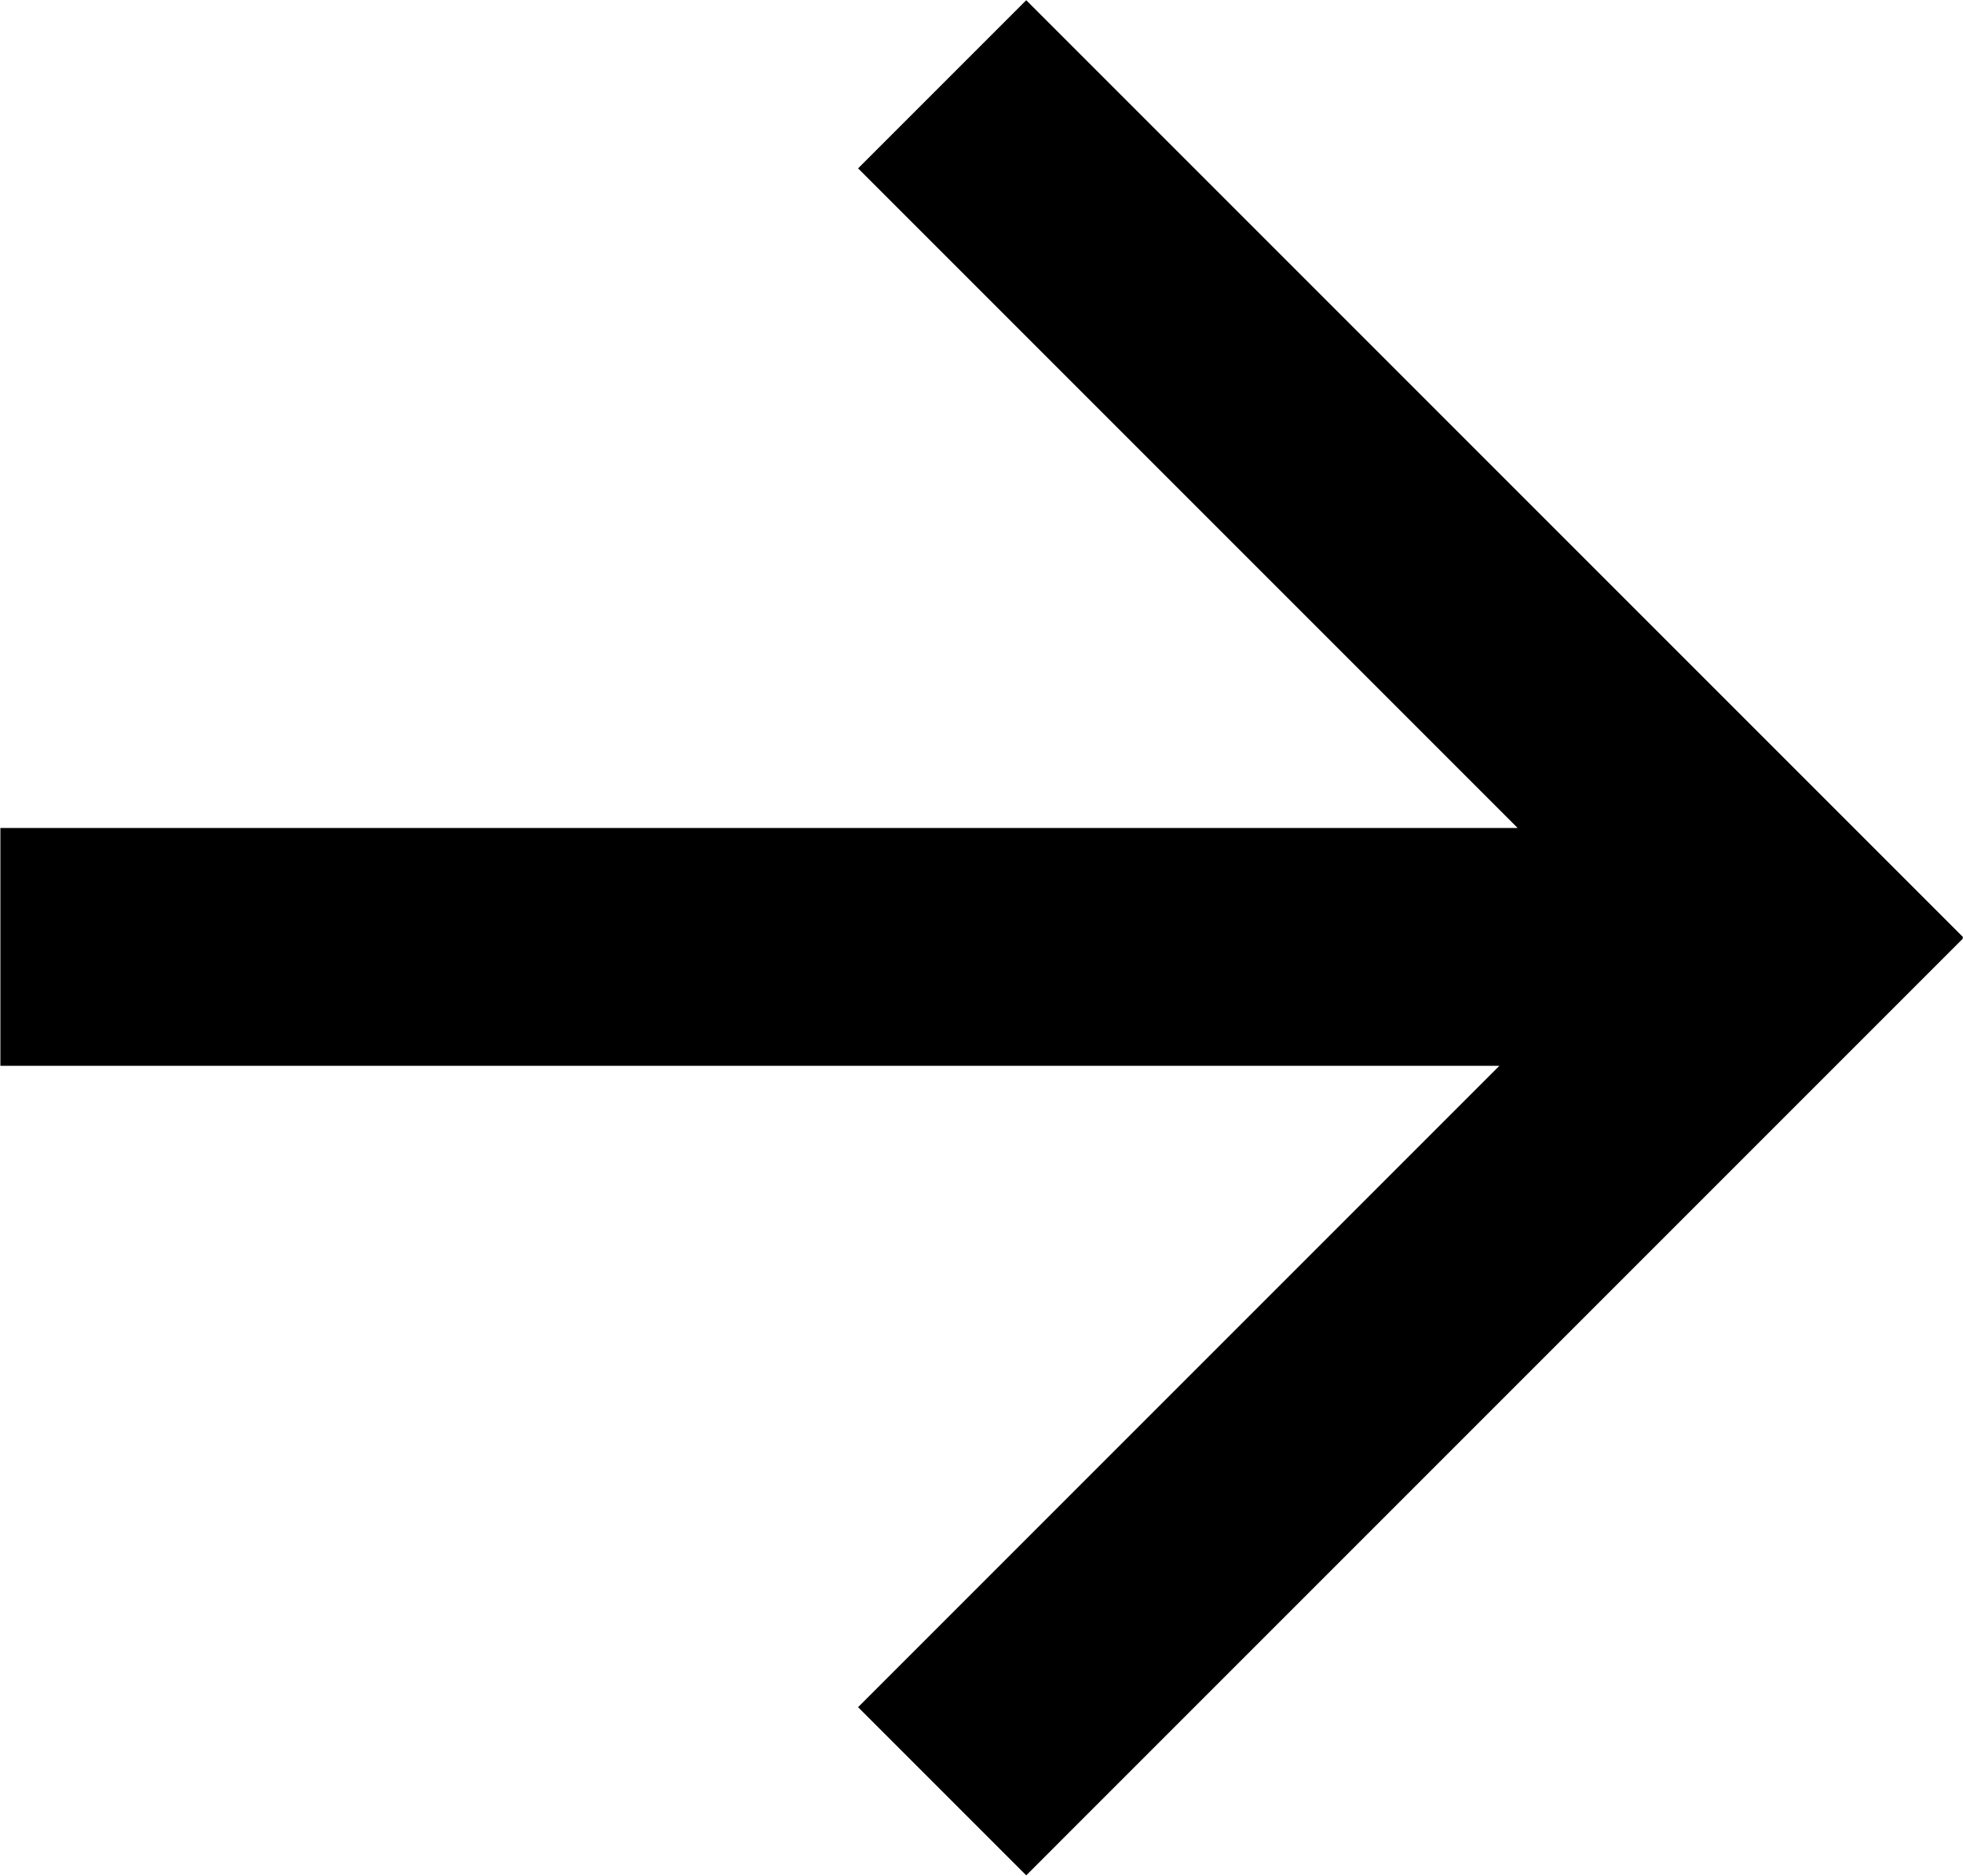
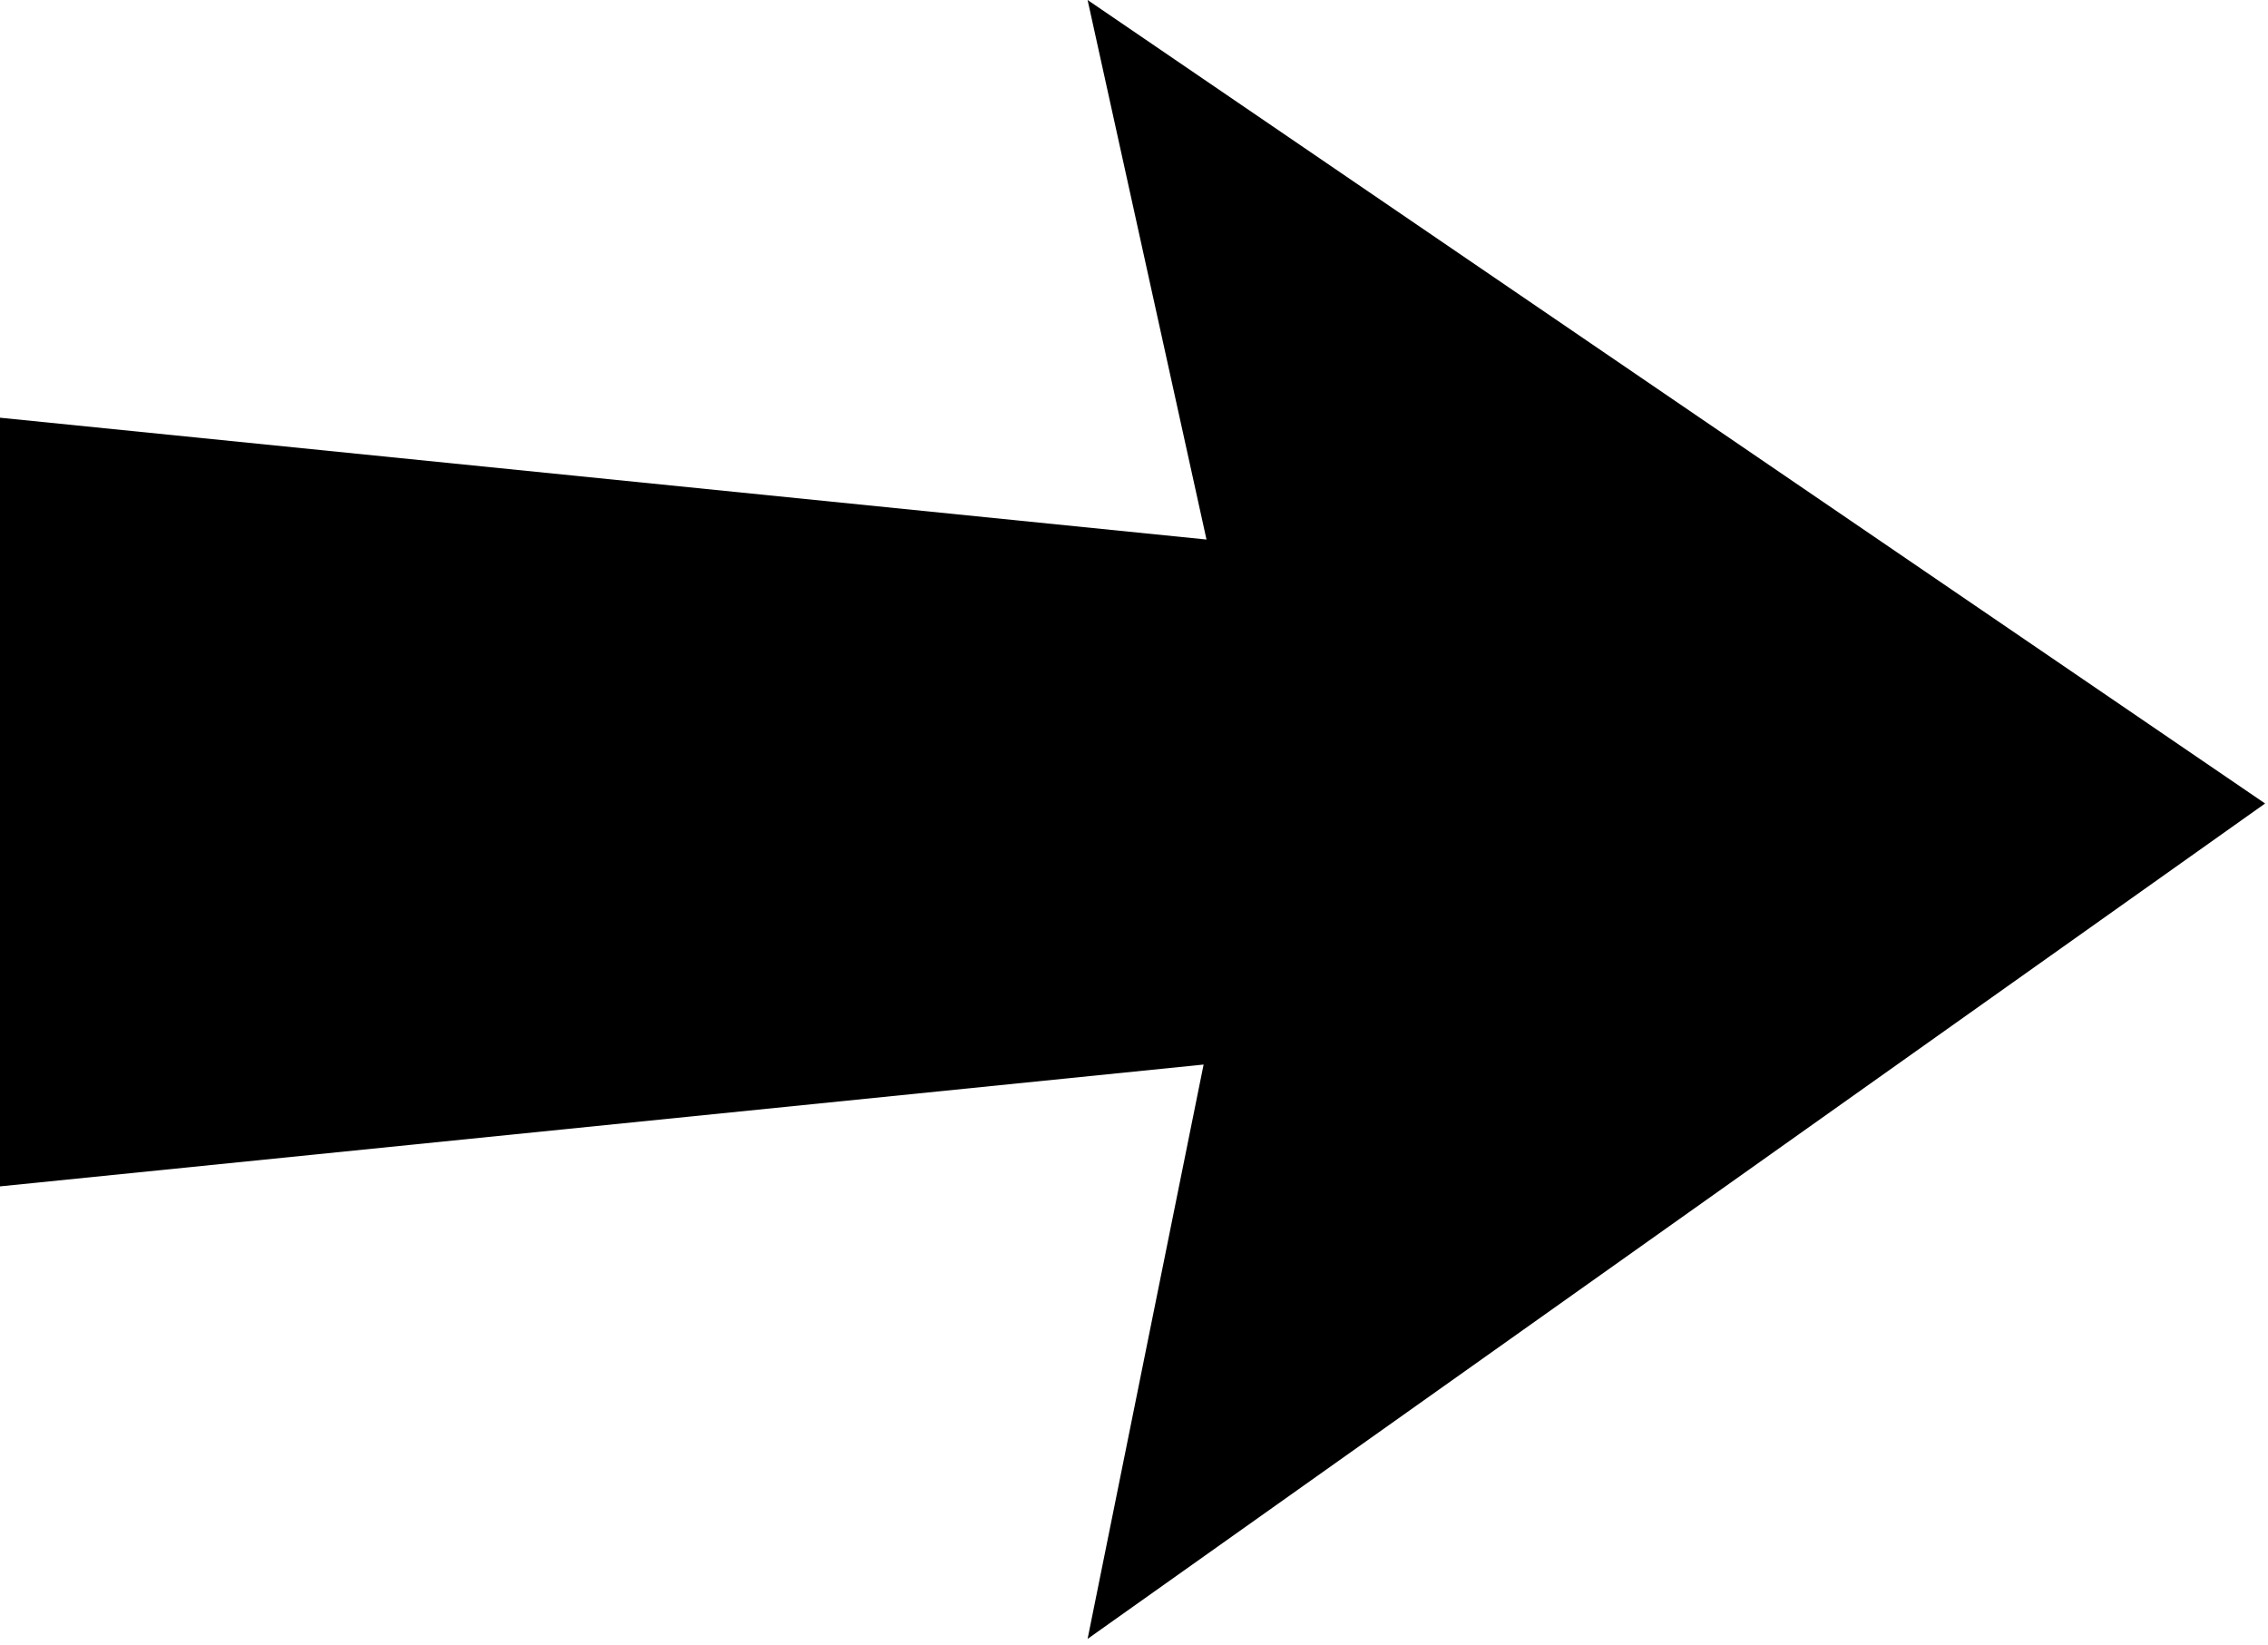
- <svg xmlns="http://www.w3.org/2000/svg" width="59.374" height="56.719" viewBox="0 0 59.374 56.719">
-   <path id="arrow" data-name=" &gt; Обычное" class="cls-1" d="M496.978,250.958l-28.336-28.335,5.086-5.086,28.335,28.335Zm-28.336,18.205,28.336-28.336,5.085,5.086-28.335,28.336ZM442.7,242.572h49.679v7.193H442.7v-7.193Z" transform="translate(-442.688 -217.531)" />
+ <svg xmlns="http://www.w3.org/2000/svg" version="1.1" id="Layer_1" x="0px" y="0px" viewBox="0 0 78.2 56.7" style="enable-background:new 0 0 78.2 56.7;" xml:space="preserve">
+   <path id="rect899" d="M37.5,56.5l4-19.8L0,40.9V14.4l41.6,4.2L37.5,0l40.6,27.7L37.5,56.5z" />
</svg>
